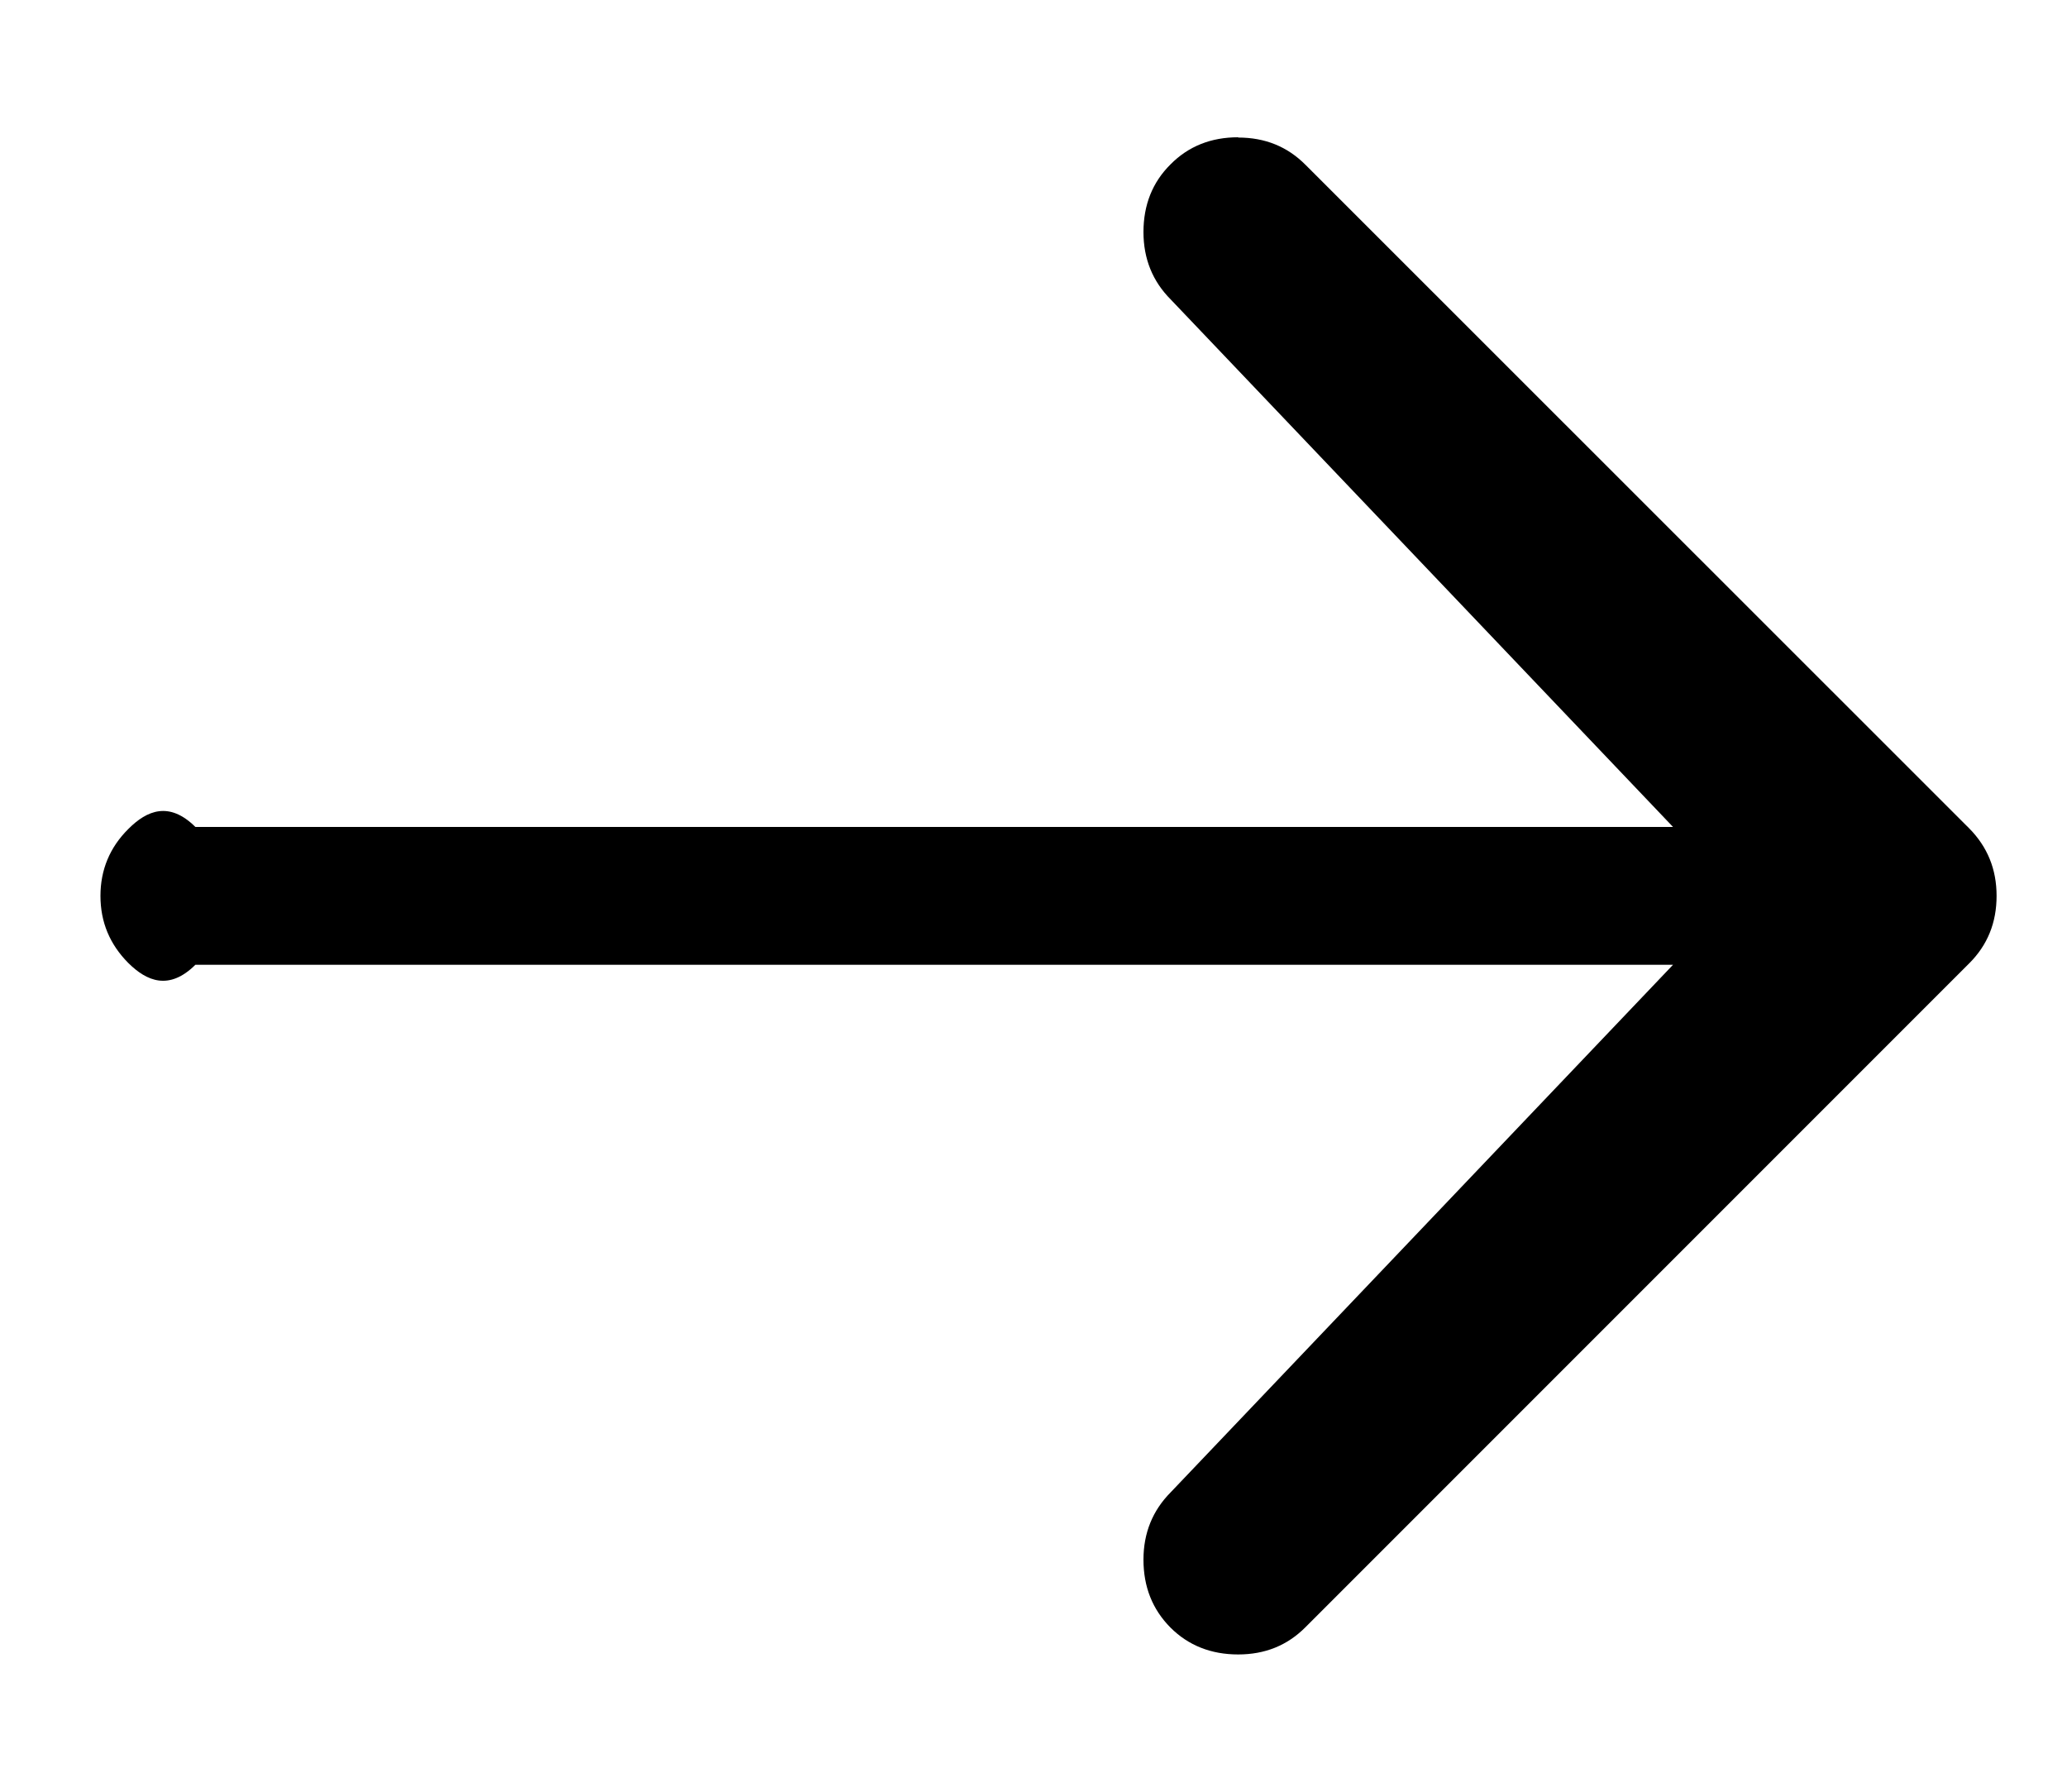
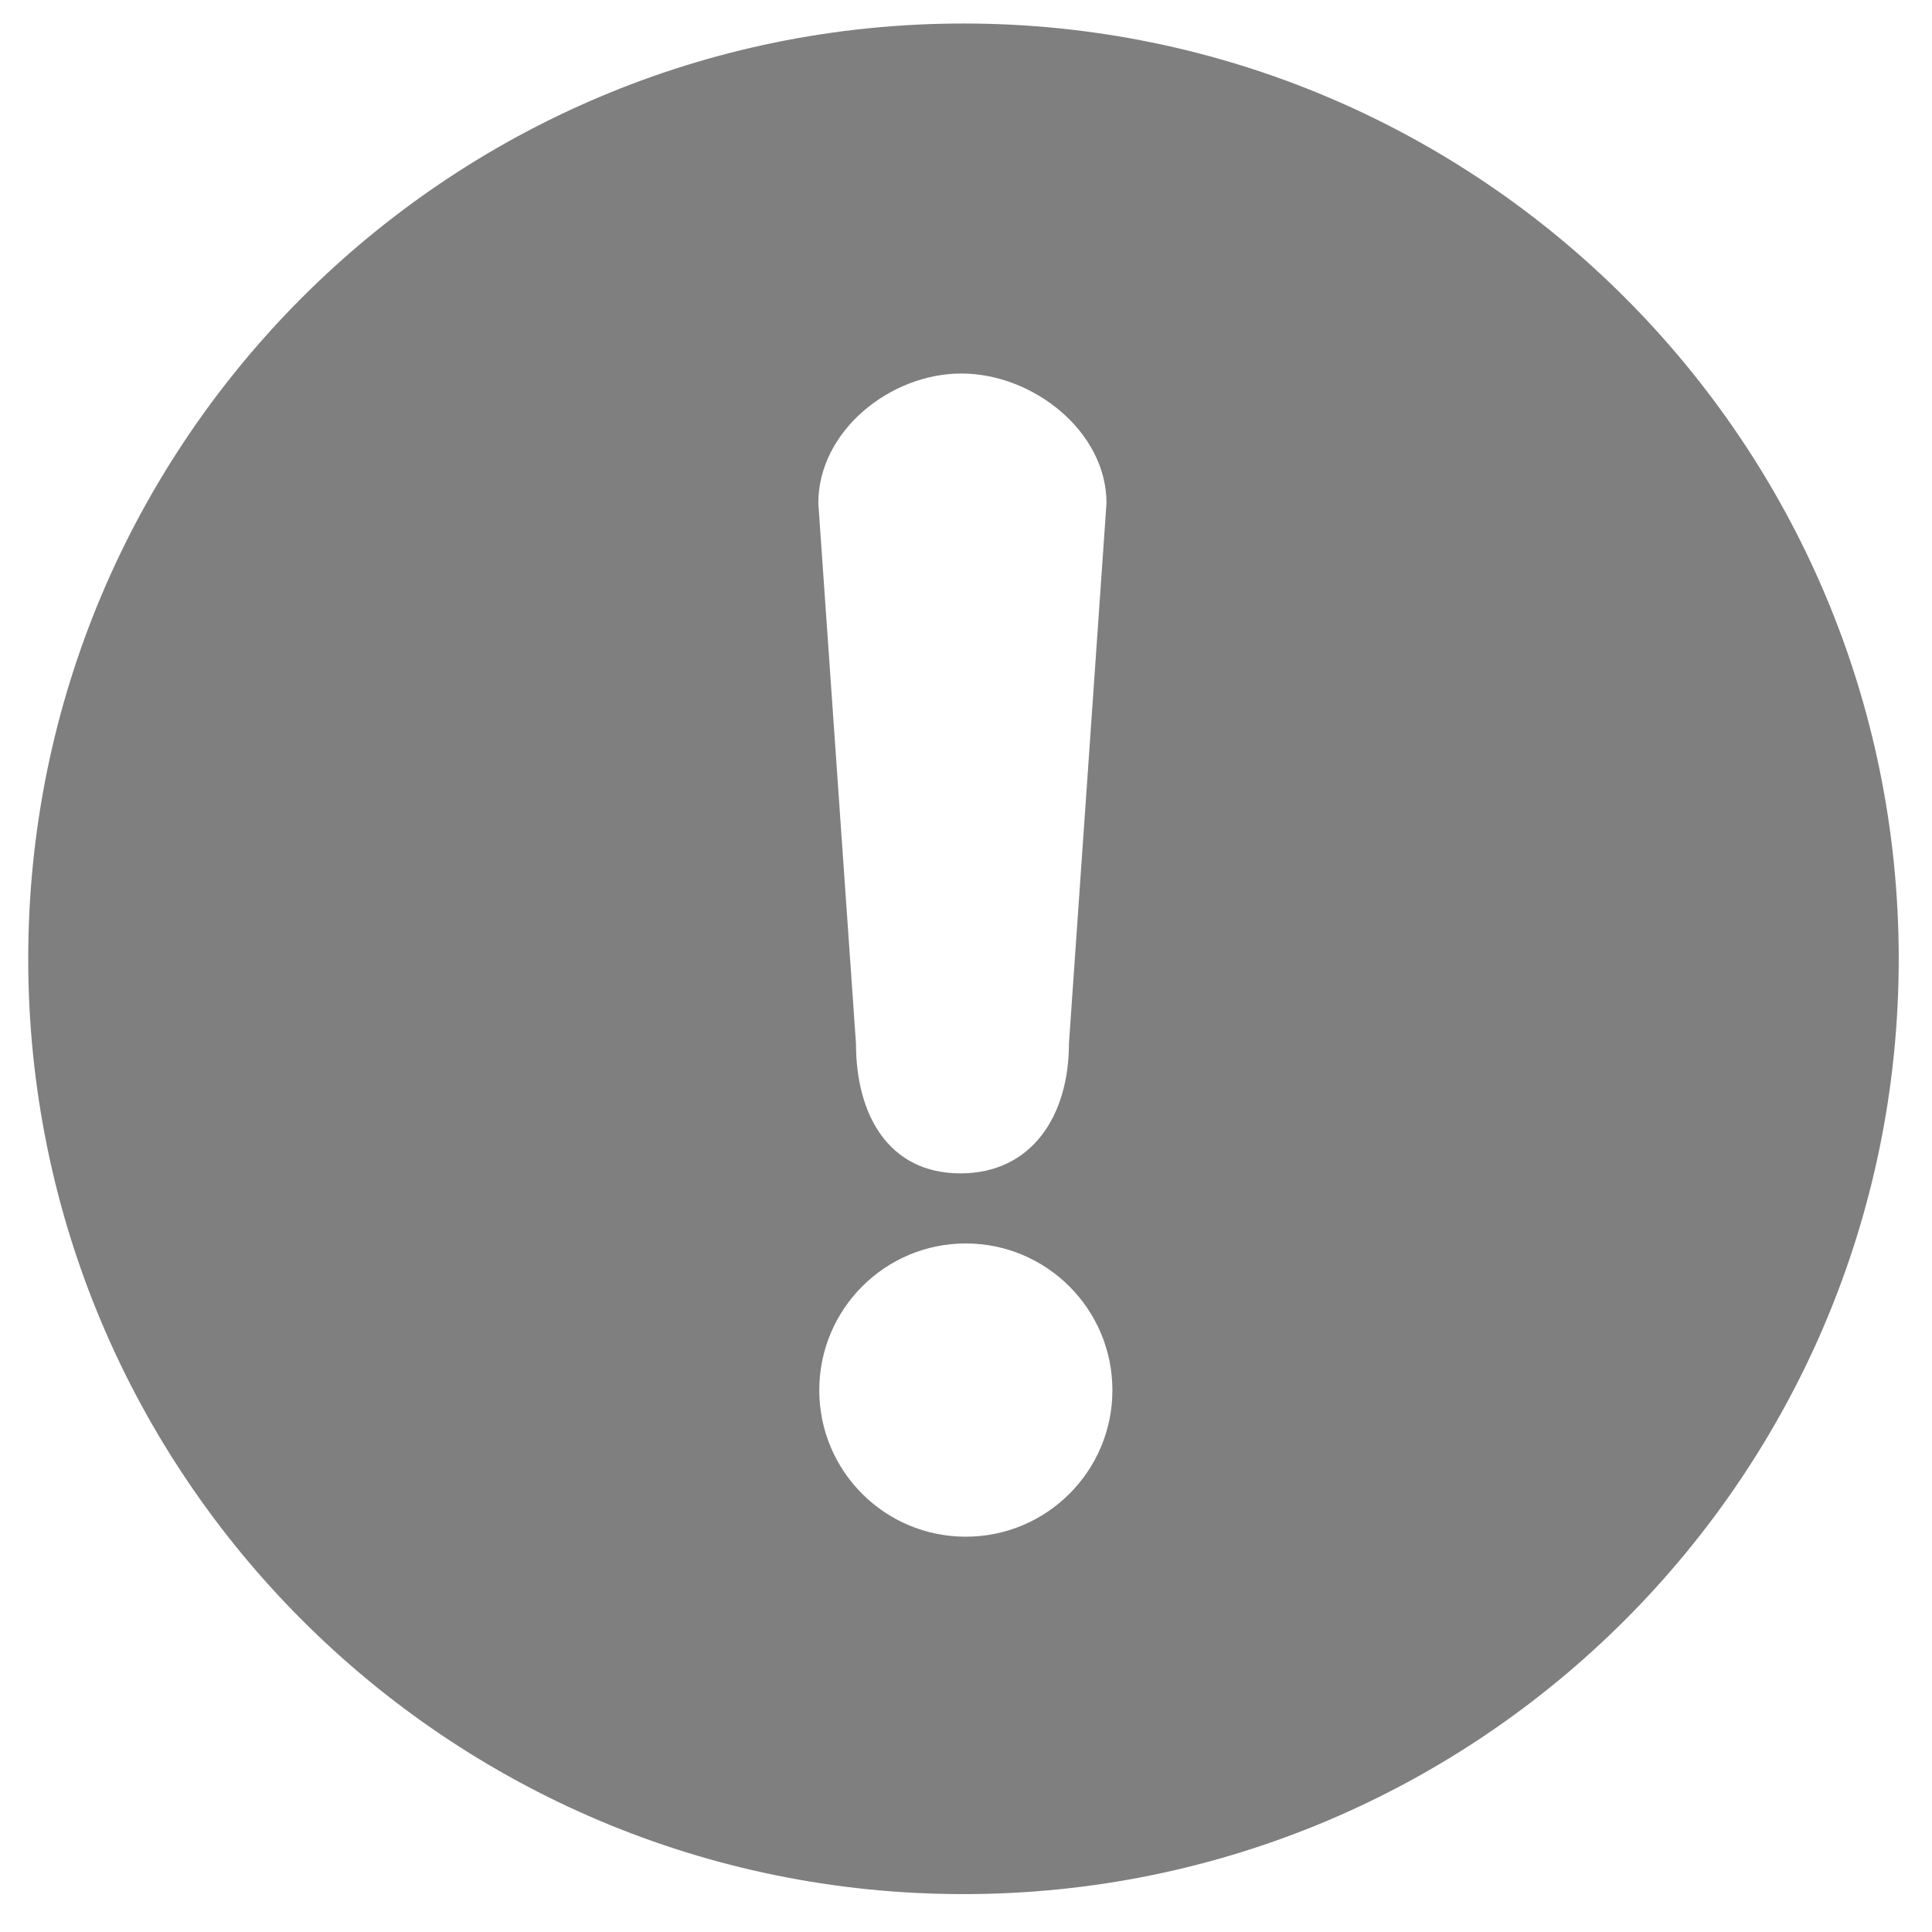
- <svg xmlns="http://www.w3.org/2000/svg" version="1.1" width="15px" height="13px">
-   <g transform="matrix(1 0 0 1 -2246 -1262 )">
-     <path d="M 8.985 0.996  L 8.985 0.998  C 9.18 0.998  9.342 1.063  9.475 1.197  L 14.291 6.011  C 14.423 6.145  14.489 6.307  14.489 6.5  C 14.489 6.695  14.423 6.857  14.291 6.989  L 9.475 11.805  C 9.342 11.939  9.18 12.004  8.985 12.004  C 8.789 12.004  8.624 11.939  8.494 11.809  C 8.363 11.677  8.298 11.513  8.298 11.316  C 8.298 11.123  8.364 10.96  8.496 10.827  L 12.141 7  L 1.418 7  C 1.228 7.188  1.066 7.121  0.931 6.987  C 0.797 6.852  0.729 6.691  0.729 6.5  C 0.729 6.311  0.797 6.148  0.931 6.015  C 1.066 5.879  1.228 5.812  1.418 6  L 12.141 6  L 8.496 2.173  C 8.364 2.041  8.298 1.877  8.298 1.684  C 8.298 1.487  8.363 1.323  8.494 1.193  C 8.624 1.061  8.789 0.996  8.985 0.996  Z " fill-rule="nonzero" fill="#000000" stroke="none" transform="matrix(1 0 0 1 2246 1262 )" />
+ <svg xmlns="http://www.w3.org/2000/svg" version="1.1" width="18px" height="18px">
+   <g transform="matrix(1 0 0 1 -1395 -425 )">
+     <path d="M 8.977 17.647  C 4.164 17.647  0.263 13.746  0.263 8.933  C 0.263 4.12  4.164 0.219  8.977 0.219  C 13.789 0.219  17.69 4.121  17.69 8.933  C 17.69 13.746  13.789 17.647  8.977 17.647  Z M 10.309 4.687  C 10.309 4.02  9.625 3.48  8.957 3.48  C 8.289 3.48  7.624 4.02  7.624 4.687  L 7.975 9.724  C 7.975 10.391  8.282 10.932  8.948 10.932  C 9.616 10.932  9.959 10.391  9.959 9.724  L 10.309 4.687  Z M 8.998 11.585  C 8.243 11.585  7.633 12.198  7.633 12.952  C 7.633 13.706  8.243 14.317  8.998 14.317  C 9.752 14.317  10.364 13.706  10.364 12.952  C 10.364 12.198  9.752 11.585  8.998 11.585  Z " fill-rule="nonzero" fill="#7f7f7f" stroke="none" transform="matrix(1 0 0 1 1395 425 )" />
  </g>
</svg>
